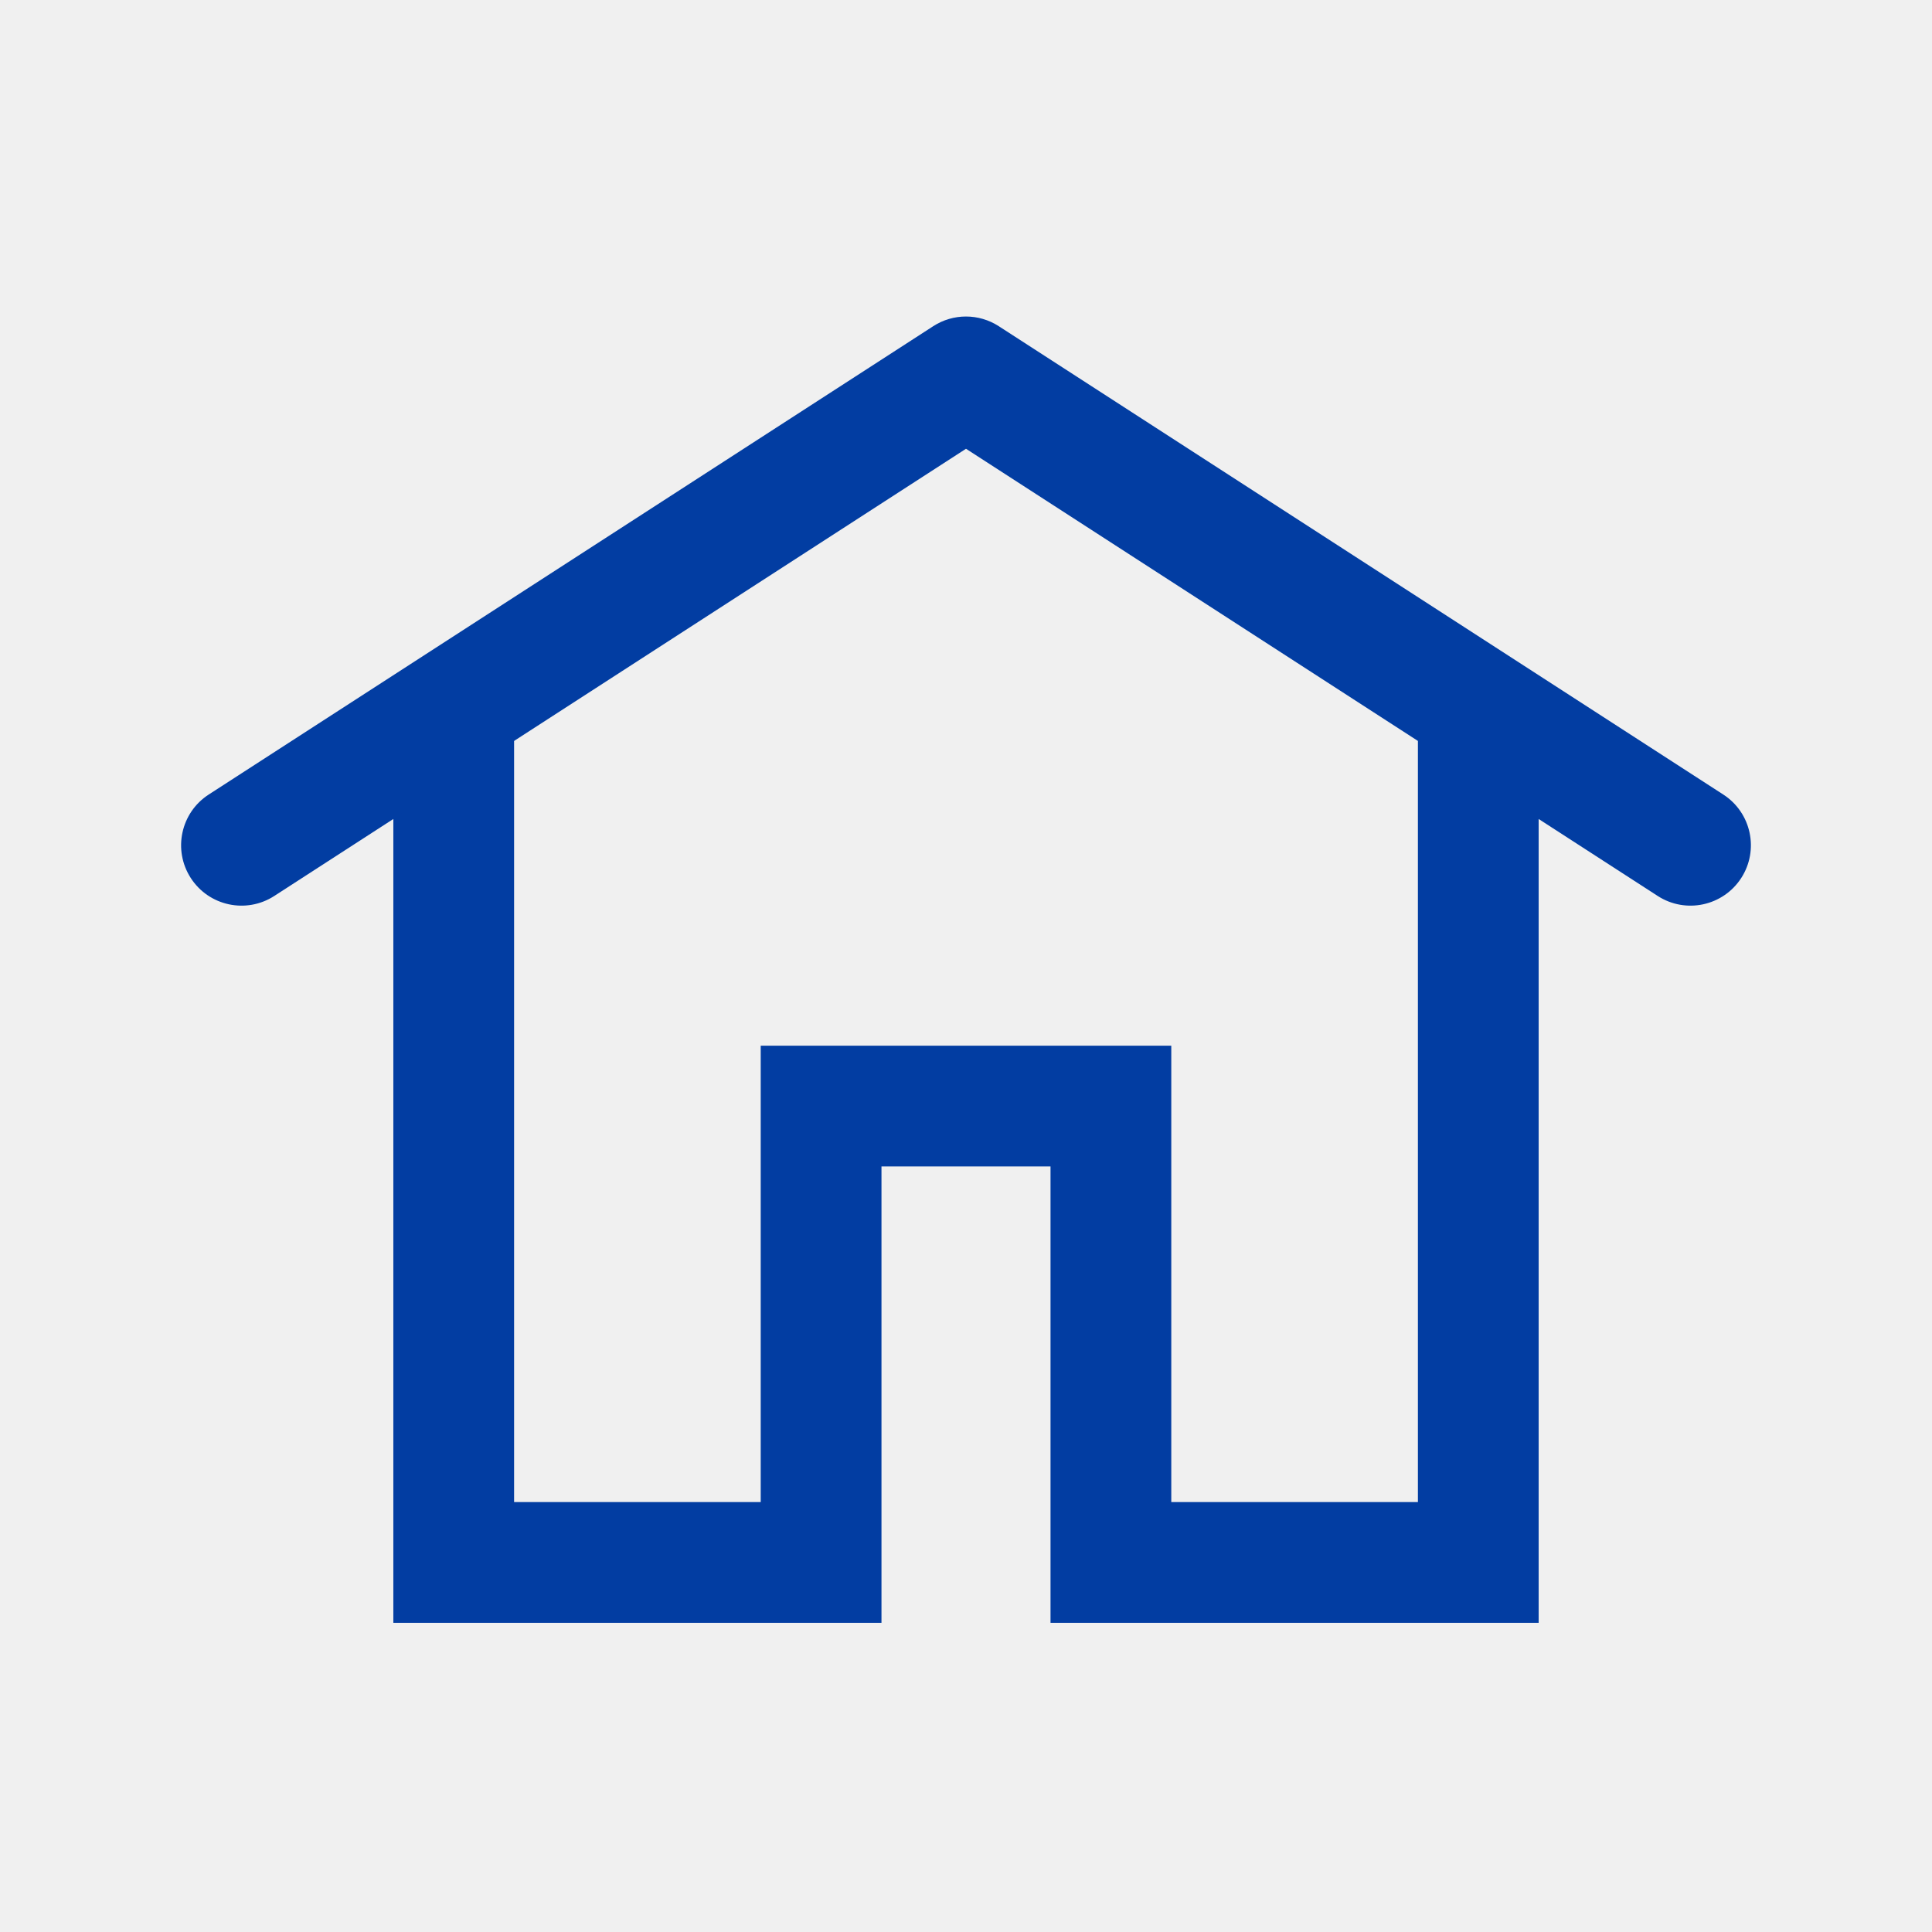
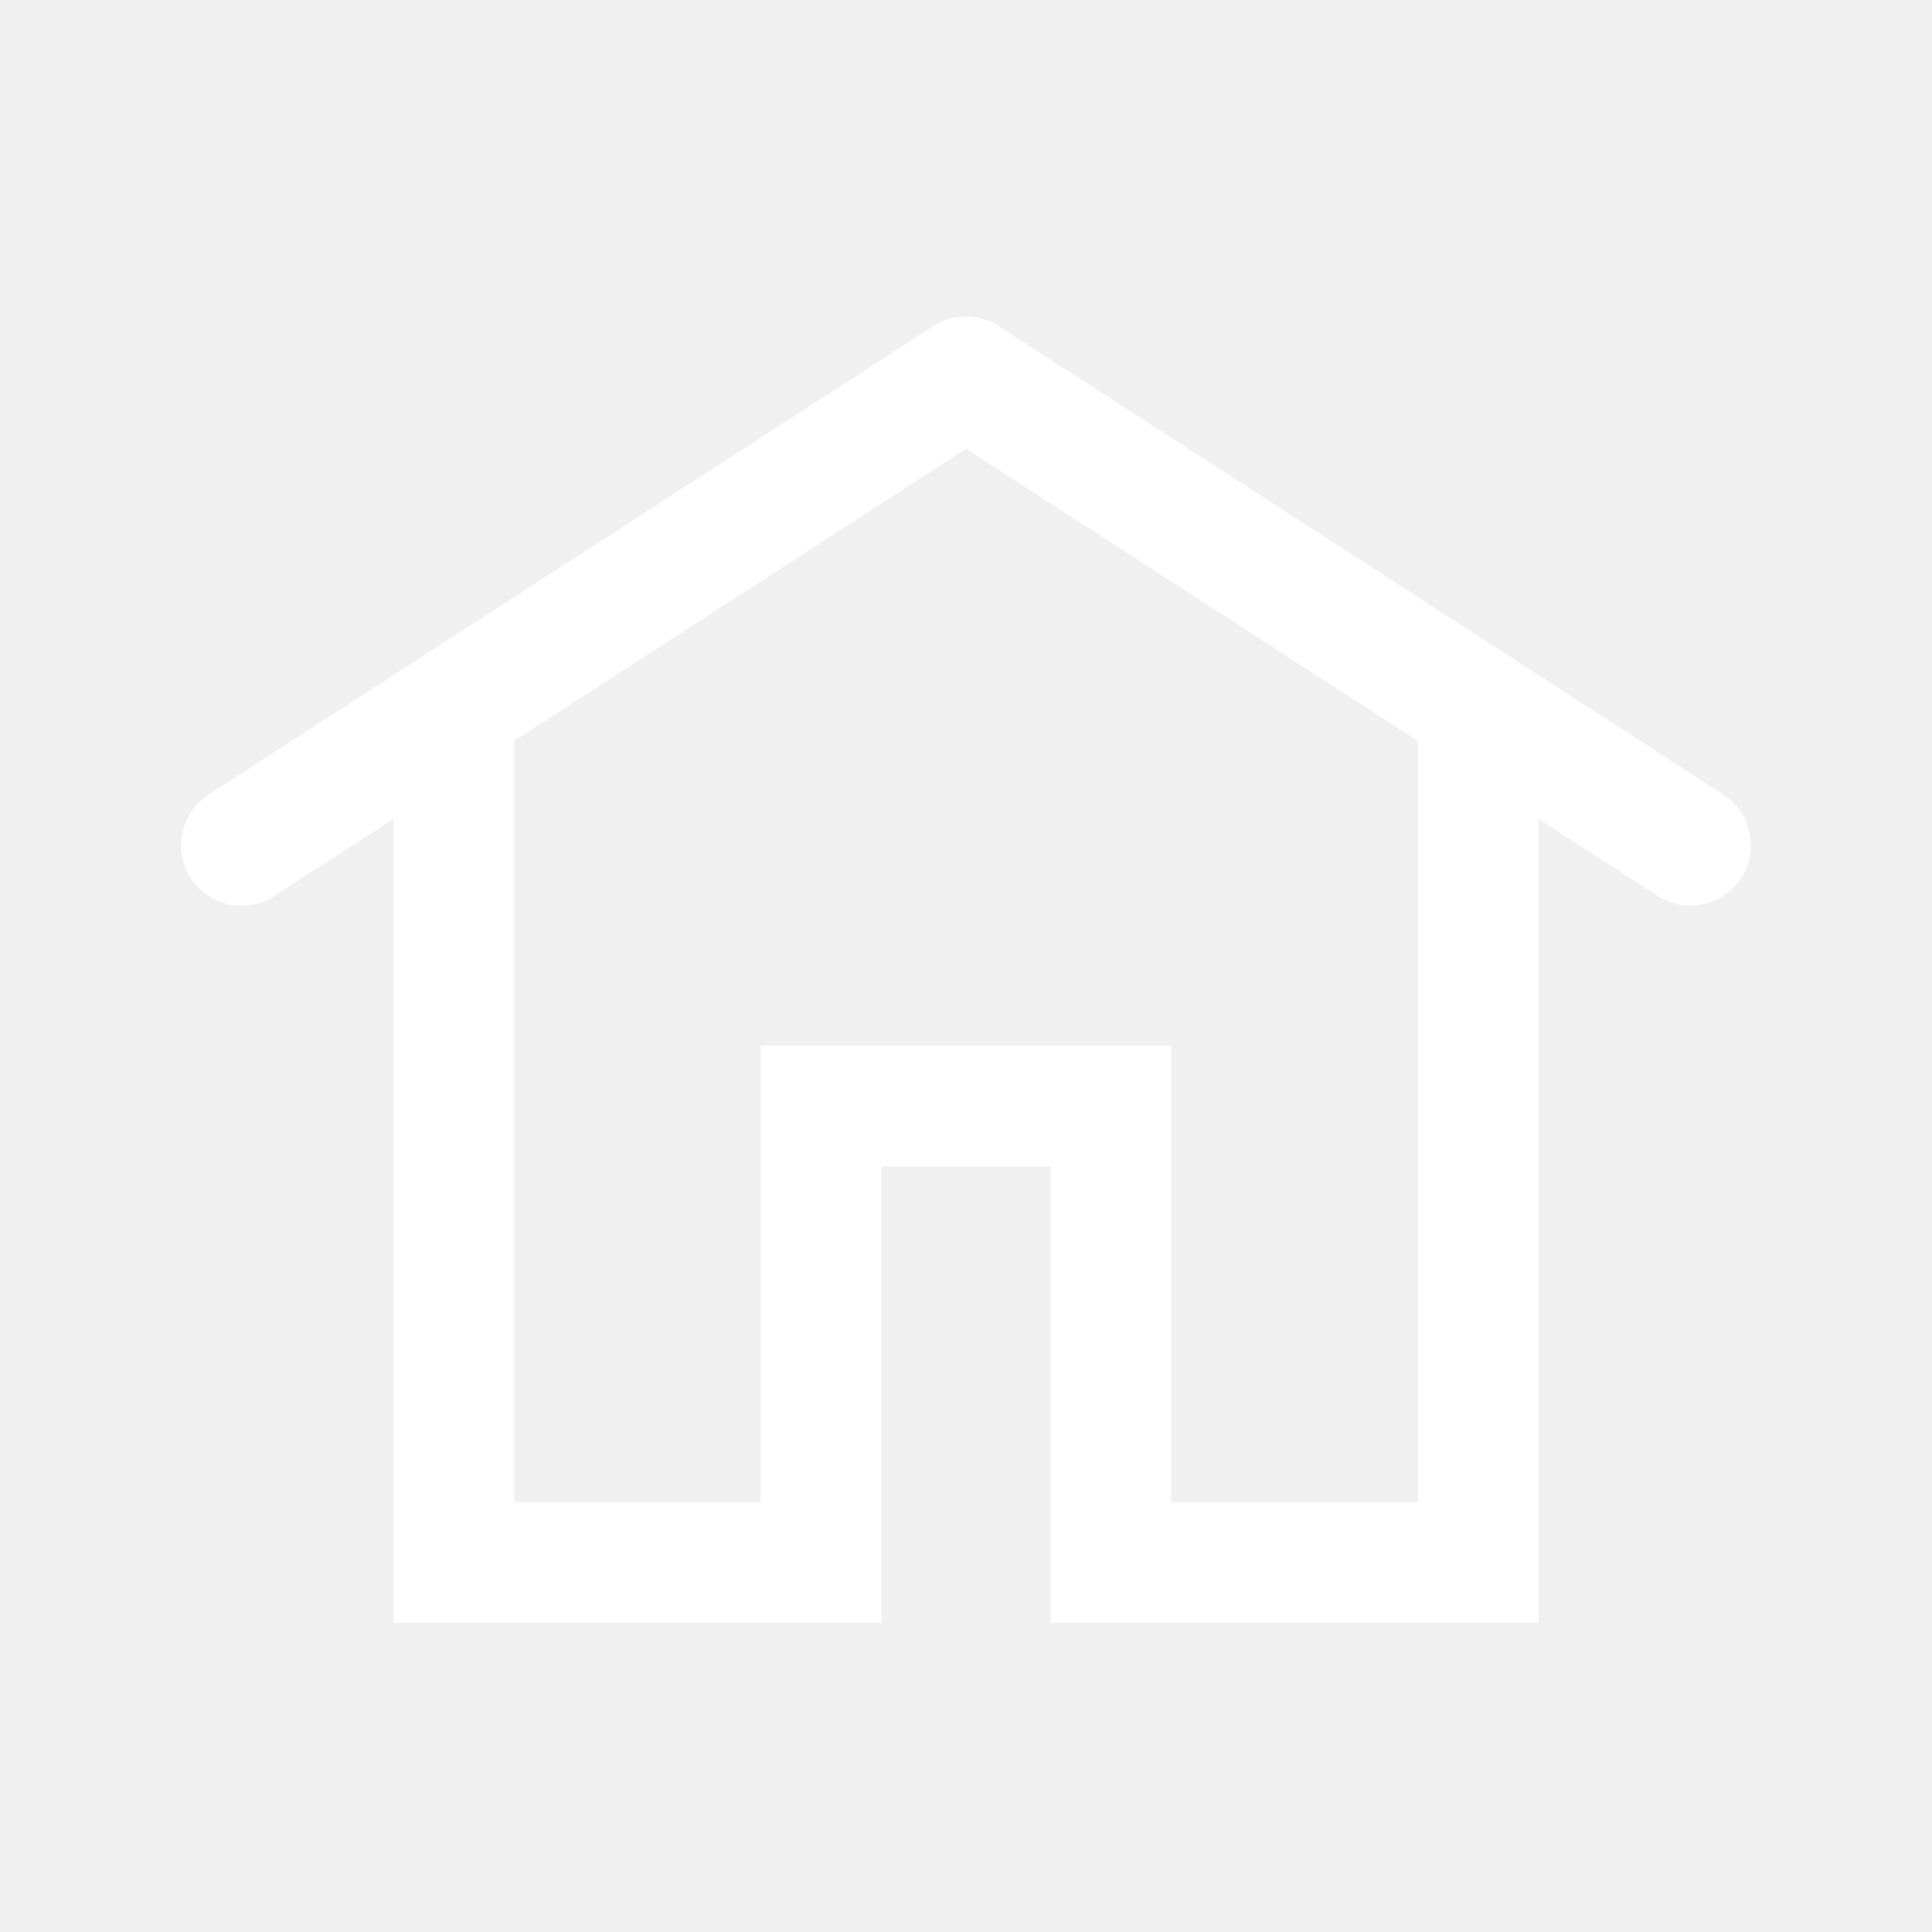
<svg xmlns="http://www.w3.org/2000/svg" width="32" height="32" viewBox="0 0 32 32" fill="none">
-   <path d="M7.515 11.913V25.879H13.6V18.32H18.4V25.879H24.485V11.913" stroke="#023DA2" stroke-width="2" />
-   <path d="M16 6.243L16.543 5.403C16.212 5.189 15.787 5.189 15.457 5.403L16 6.243ZM27.457 14.84C27.921 15.14 28.54 15.007 28.84 14.543C29.14 14.079 29.007 13.46 28.543 13.16L27.457 14.84ZM3.457 13.16C2.993 13.46 2.86 14.079 3.16 14.543C3.46 15.007 4.079 15.14 4.543 14.84L3.457 13.16ZM15.457 7.082L27.457 14.84L28.543 13.16L16.543 5.403L15.457 7.082ZM4.543 14.84L16.543 7.082L15.457 5.403L3.457 13.16L4.543 14.84Z" fill="#023DA2" />
+   <path d="M7.515 11.913V25.879H13.6V18.32H18.4V25.879H24.485V11.913" stroke="white" stroke-width="2" />
+   <path d="M16 6.243L16.543 5.403C16.212 5.189 15.787 5.189 15.457 5.403L16 6.243ZM27.457 14.84C27.921 15.14 28.54 15.007 28.84 14.543C29.14 14.079 29.007 13.46 28.543 13.16L27.457 14.84ZM3.457 13.16C2.993 13.46 2.86 14.079 3.16 14.543C3.46 15.007 4.079 15.14 4.543 14.84L3.457 13.16ZM15.457 7.082L27.457 14.84L28.543 13.16L16.543 5.403L15.457 7.082ZM4.543 14.84L16.543 7.082L15.457 5.403L3.457 13.16L4.543 14.84Z" fill="white" />
</svg>
